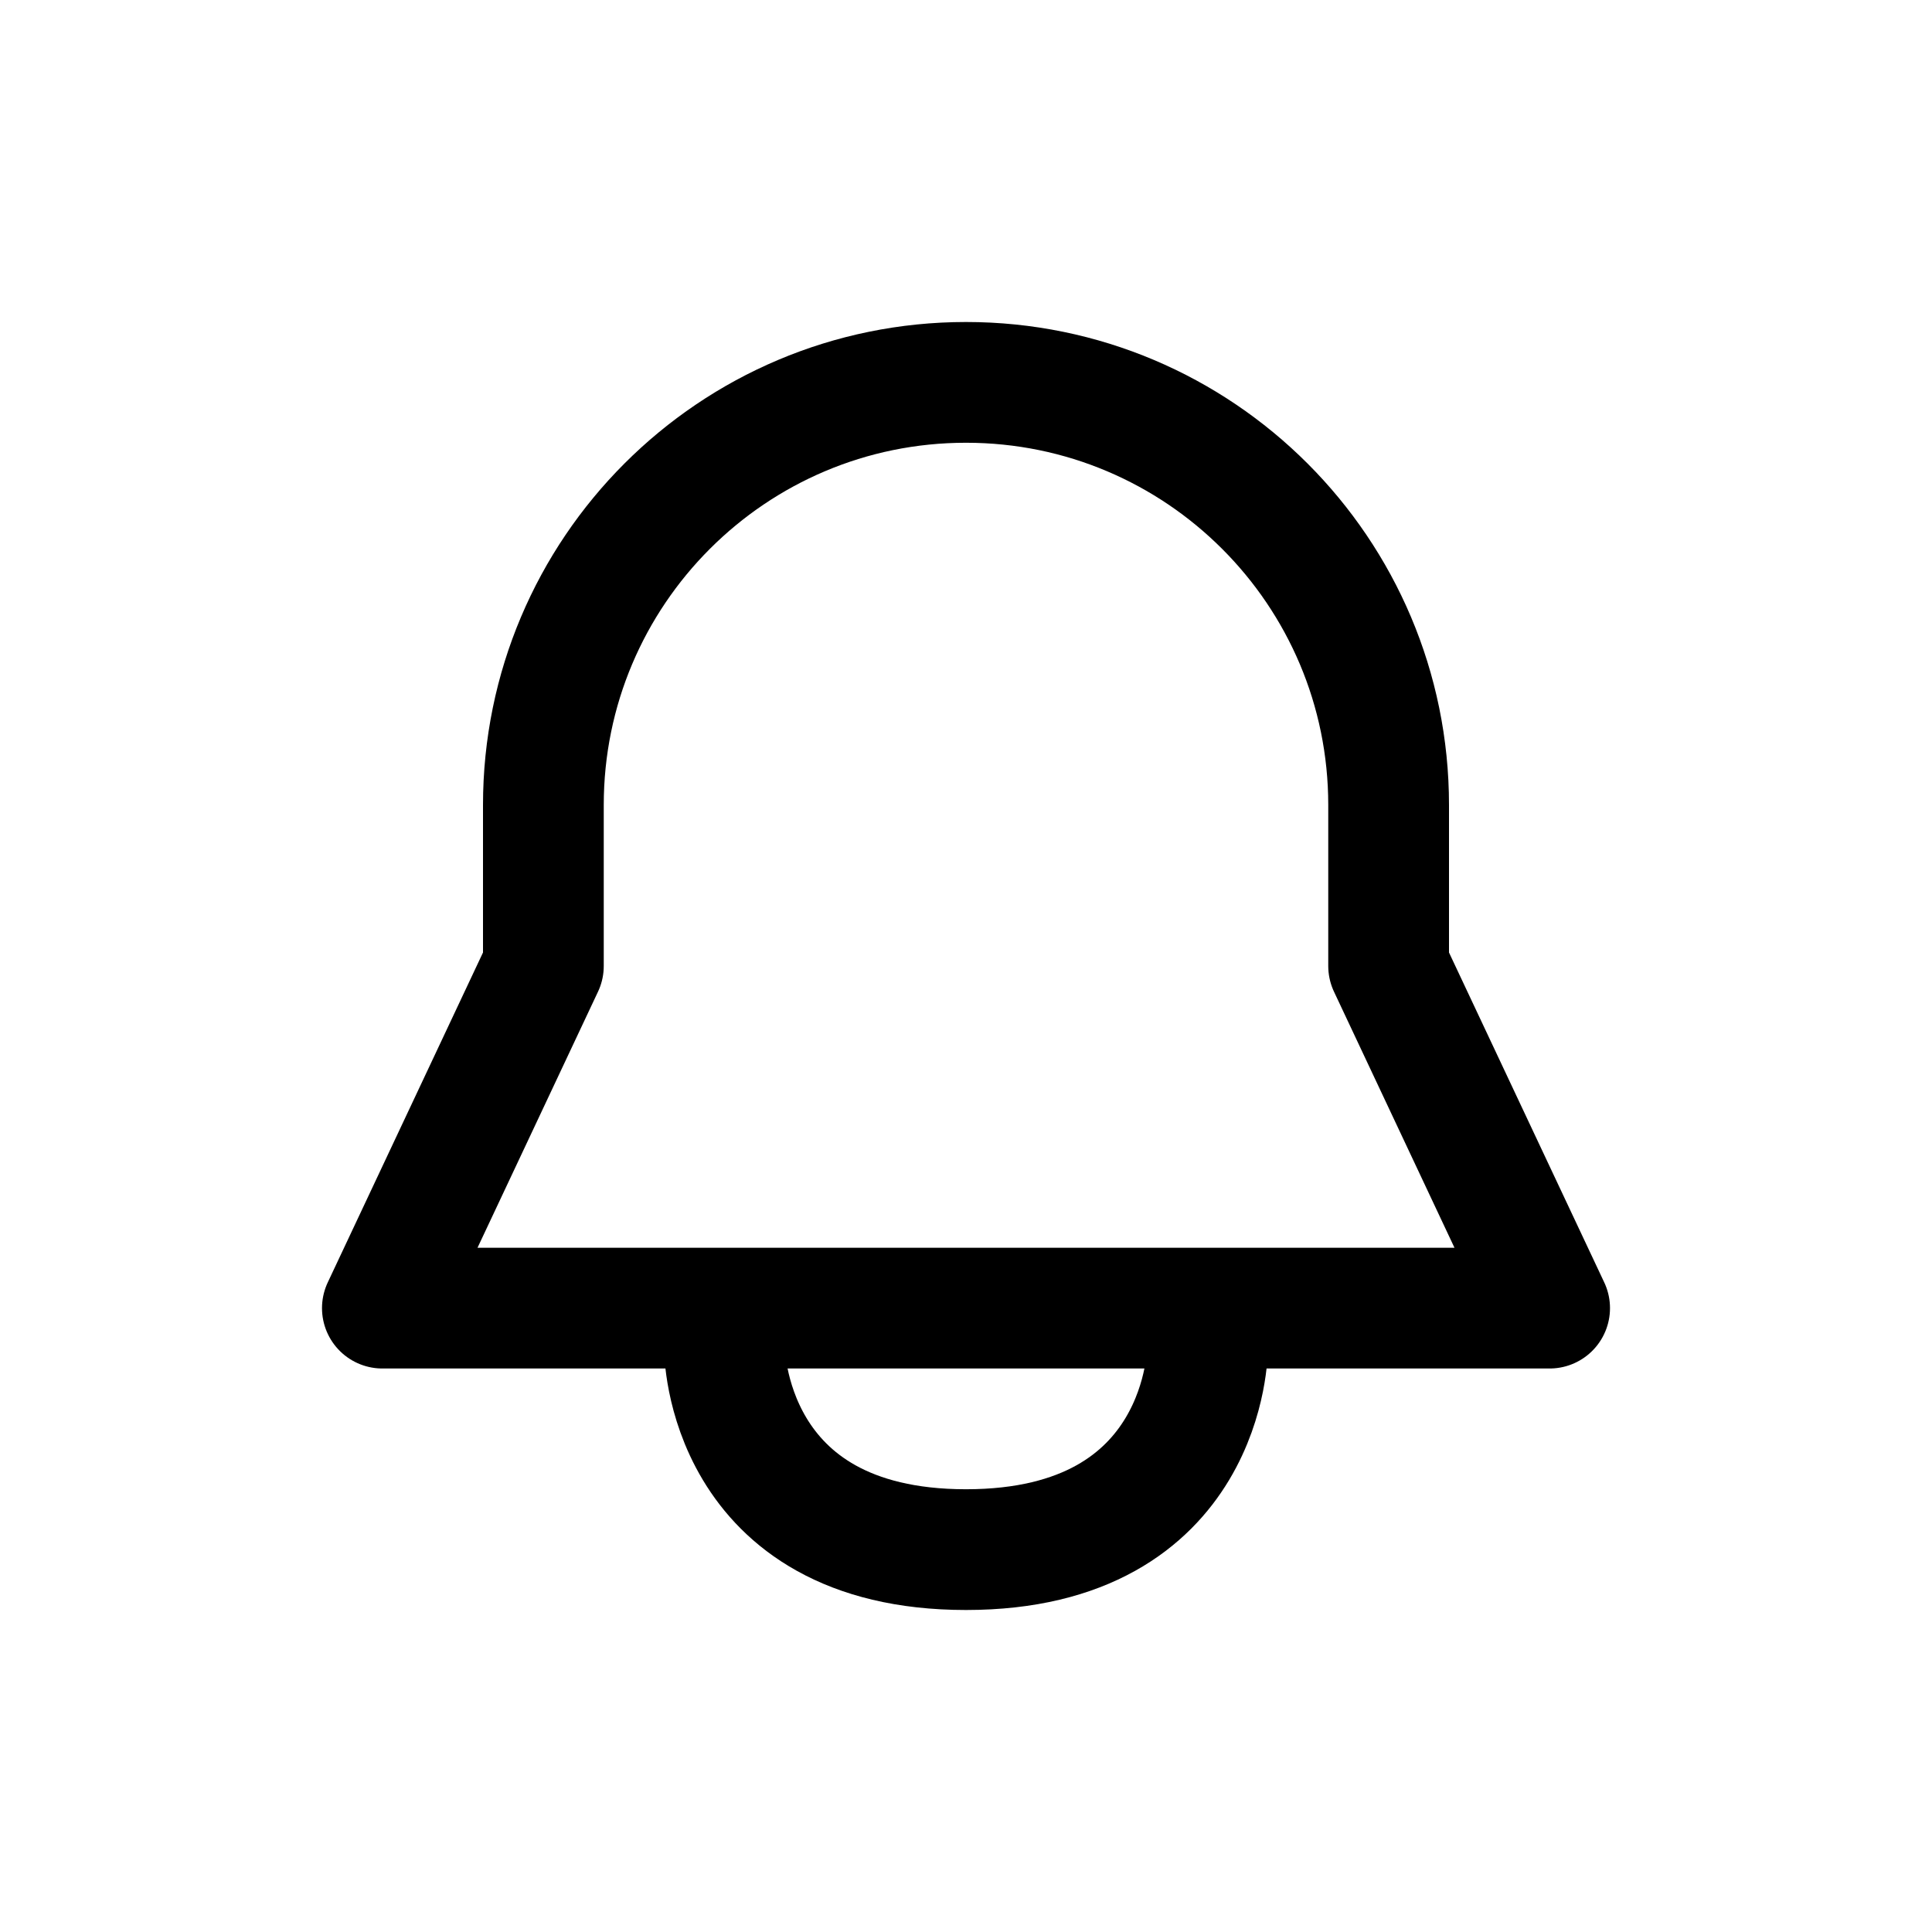
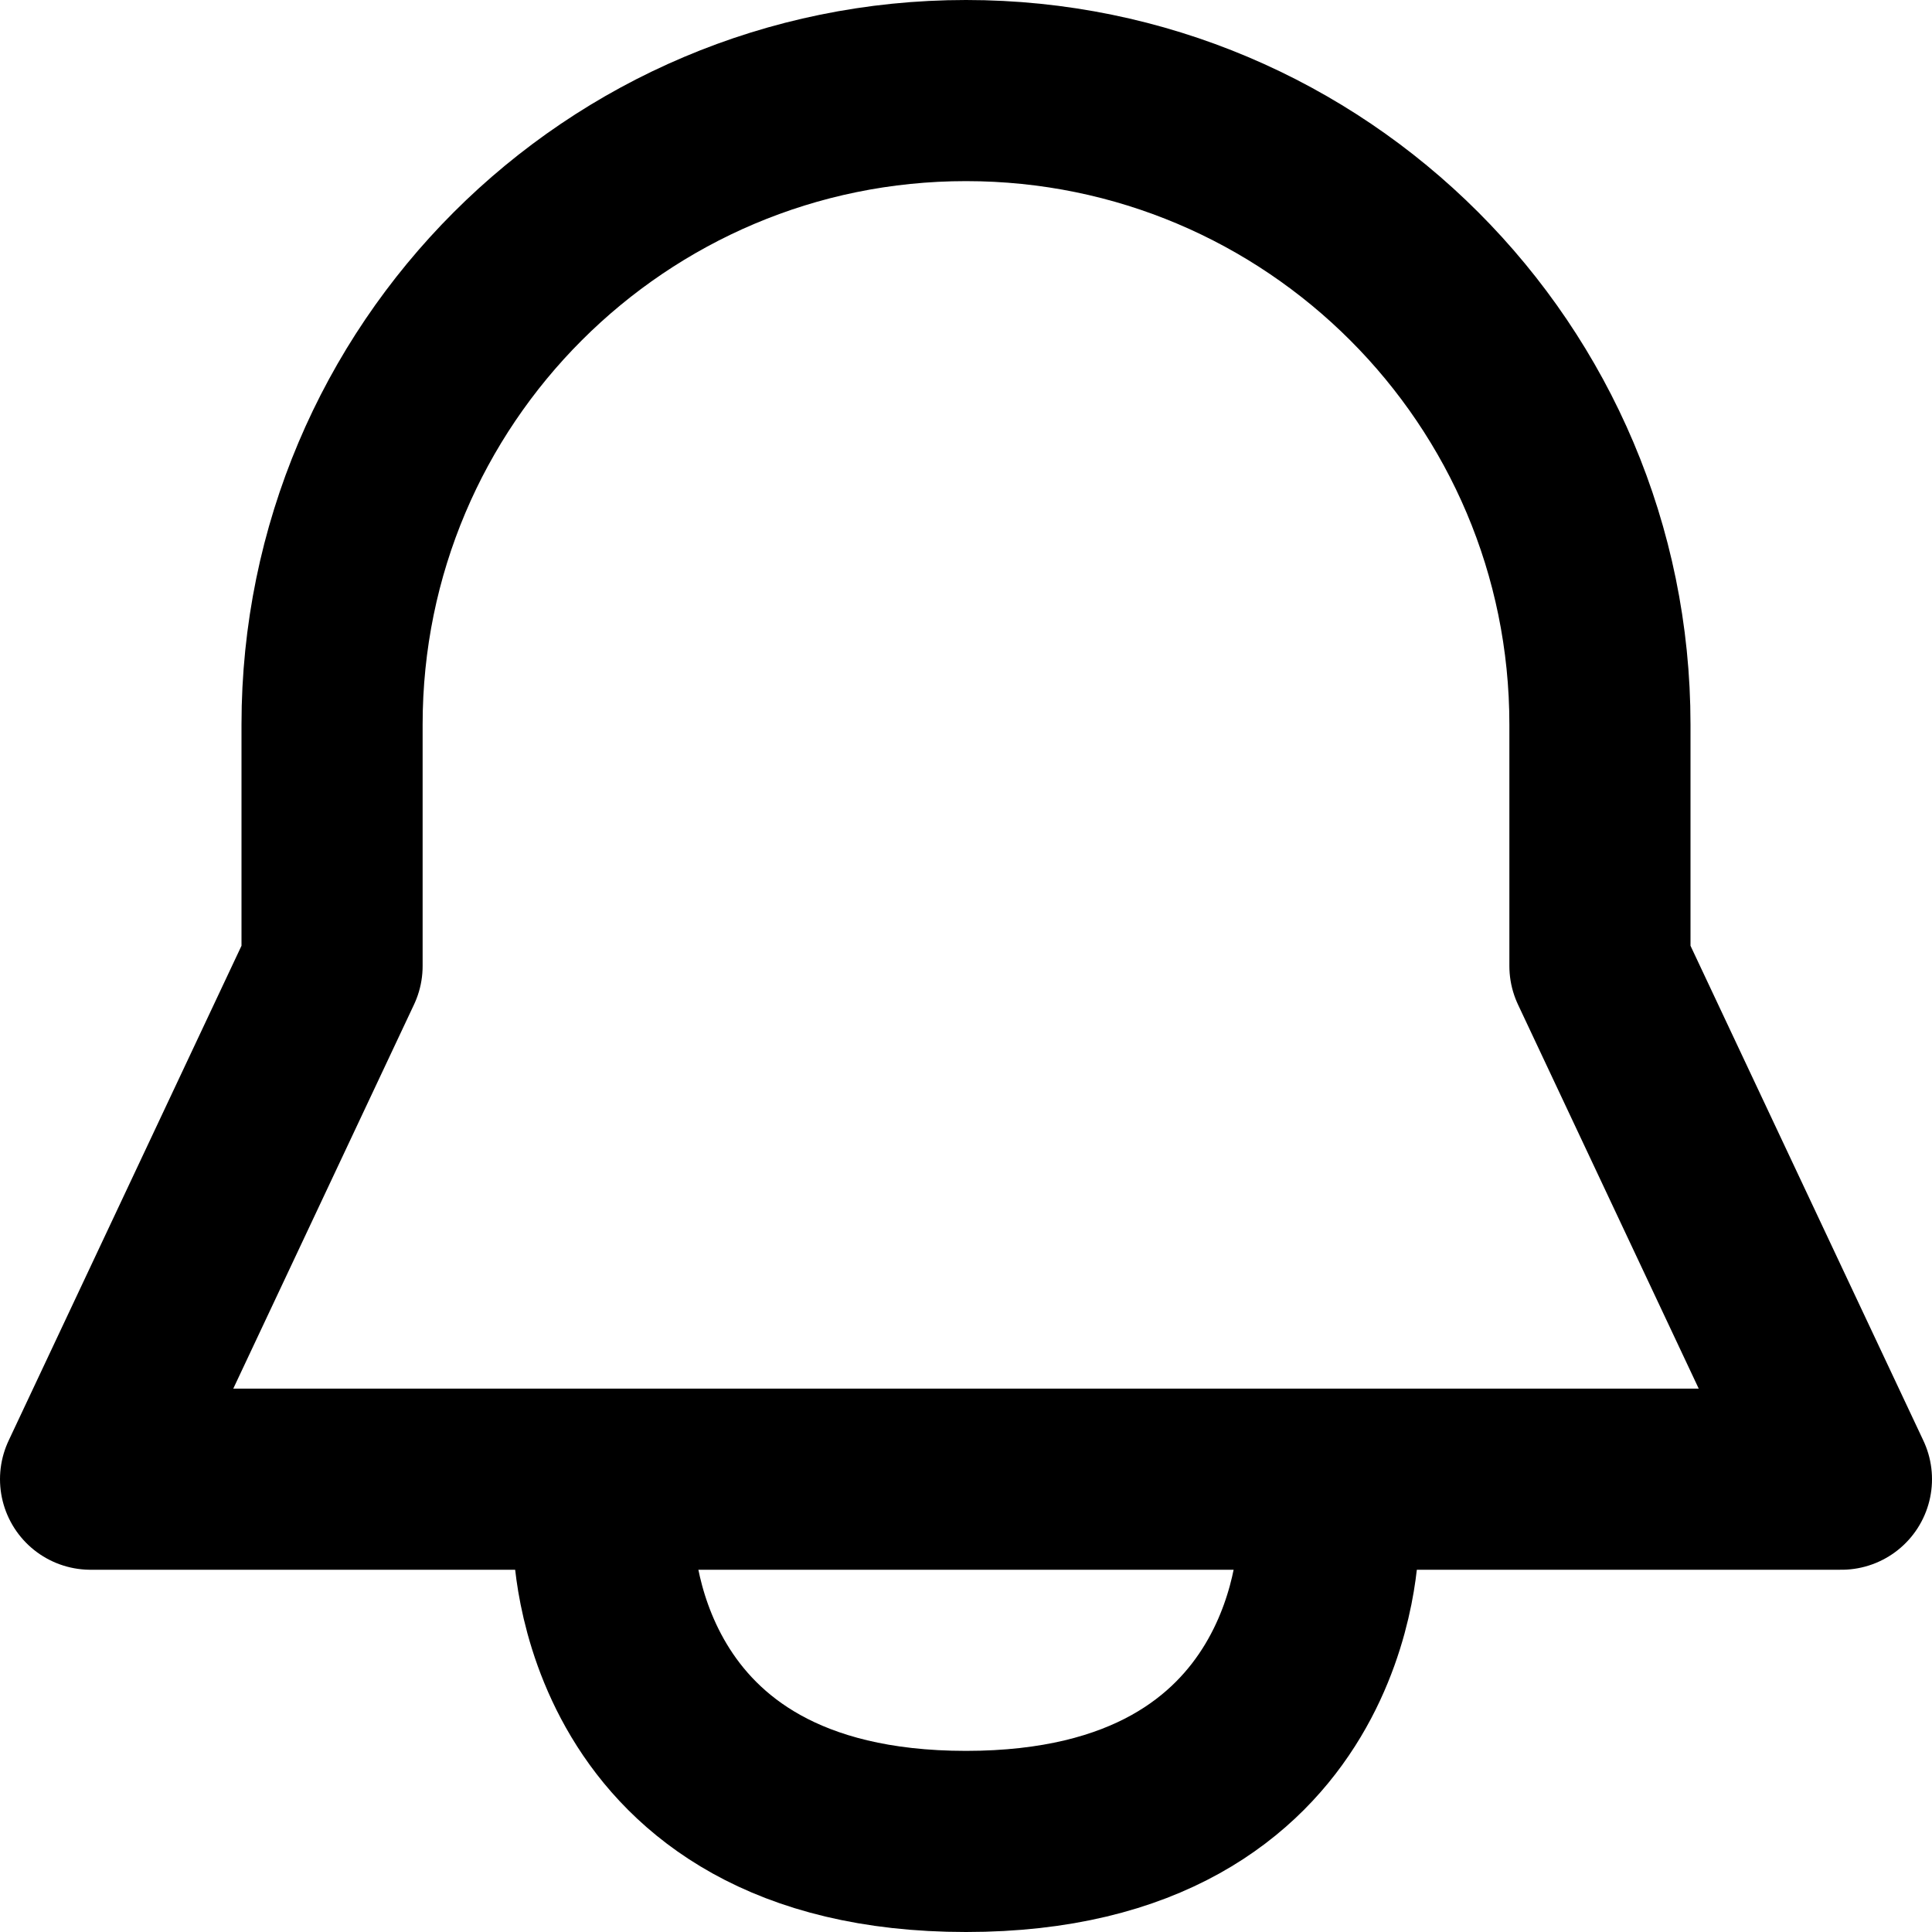
- <svg width="24" height="24" fill="none" viewBox="0 0 24 24">
+ <svg width="24" height="24" fill="none" viewBox="4 4 16 16">
  <path stroke="currentColor" stroke-linecap="round" stroke-linejoin="round" stroke-width="1.5" d="M17.25 12V10C17.25 7.101 14.899 4.75 12 4.75C9.101 4.75 6.75 7.101 6.75 10V12L4.75 16.25H19.25L17.25 12Z" />
  <path stroke="currentColor" stroke-linecap="round" stroke-linejoin="round" stroke-width="1.5" d="M9 16.75C9 16.75 9 19.25 12 19.25C15 19.25 15 16.75 15 16.75" />
</svg>
